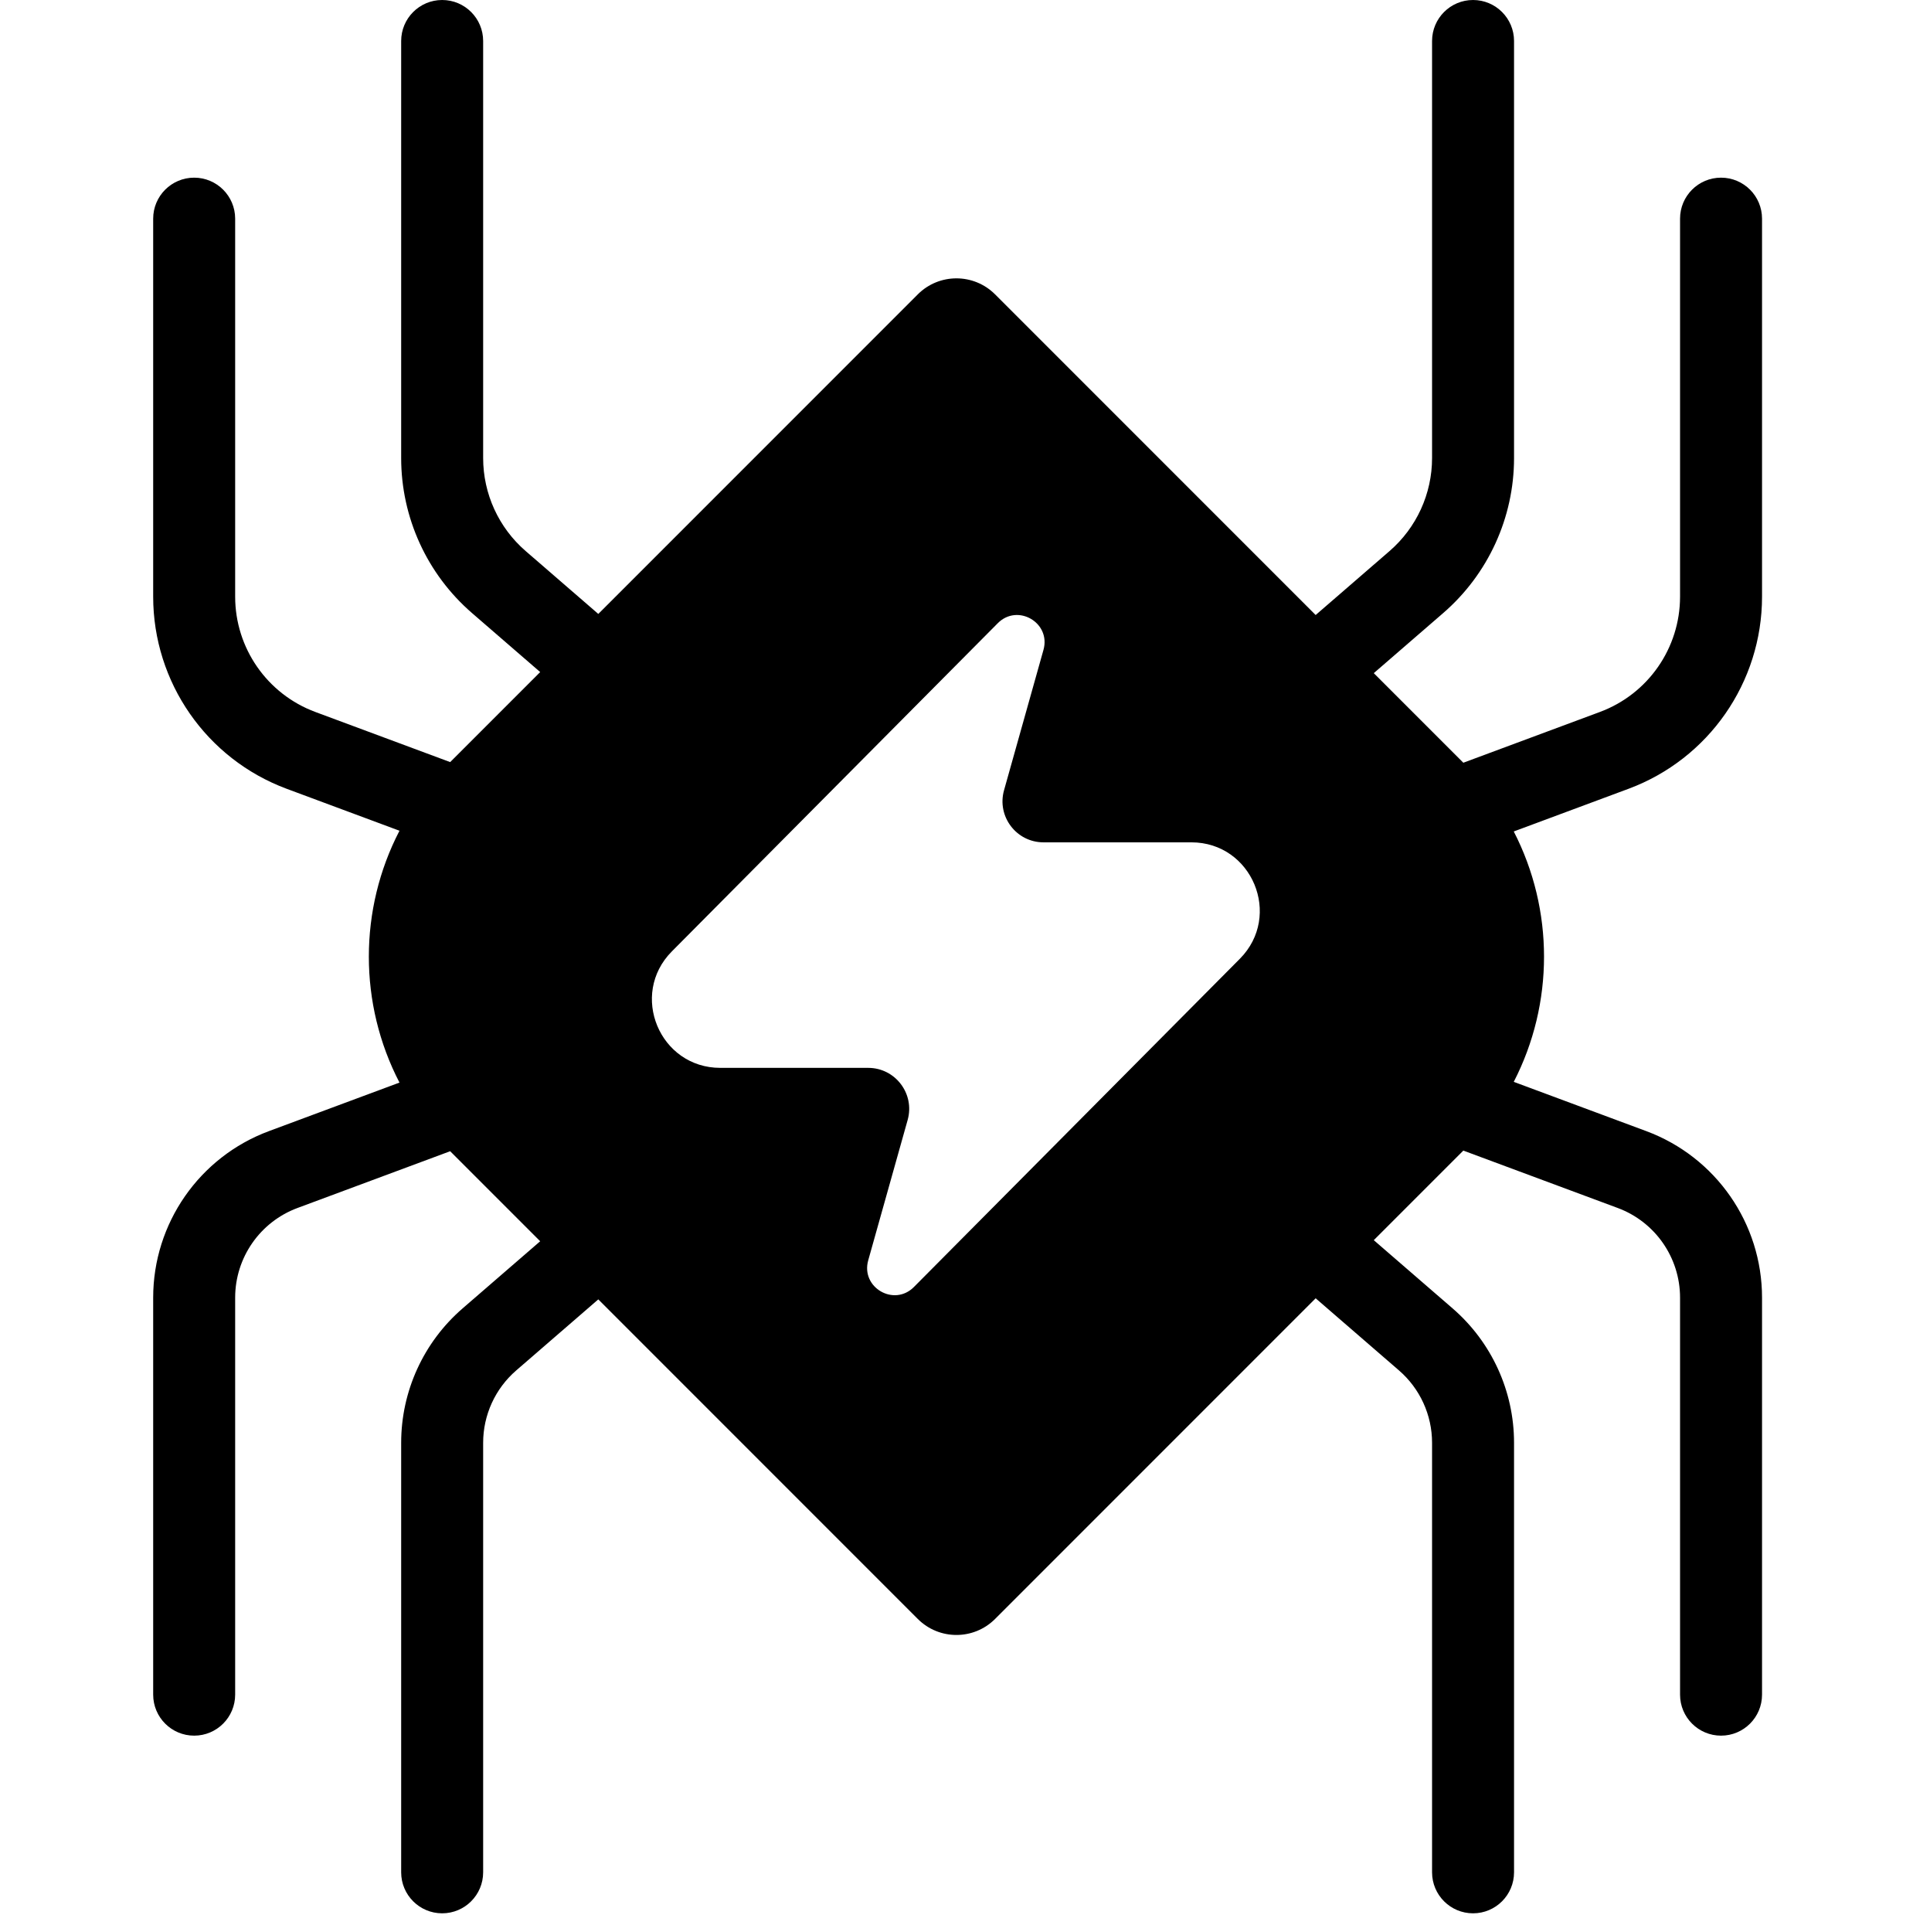
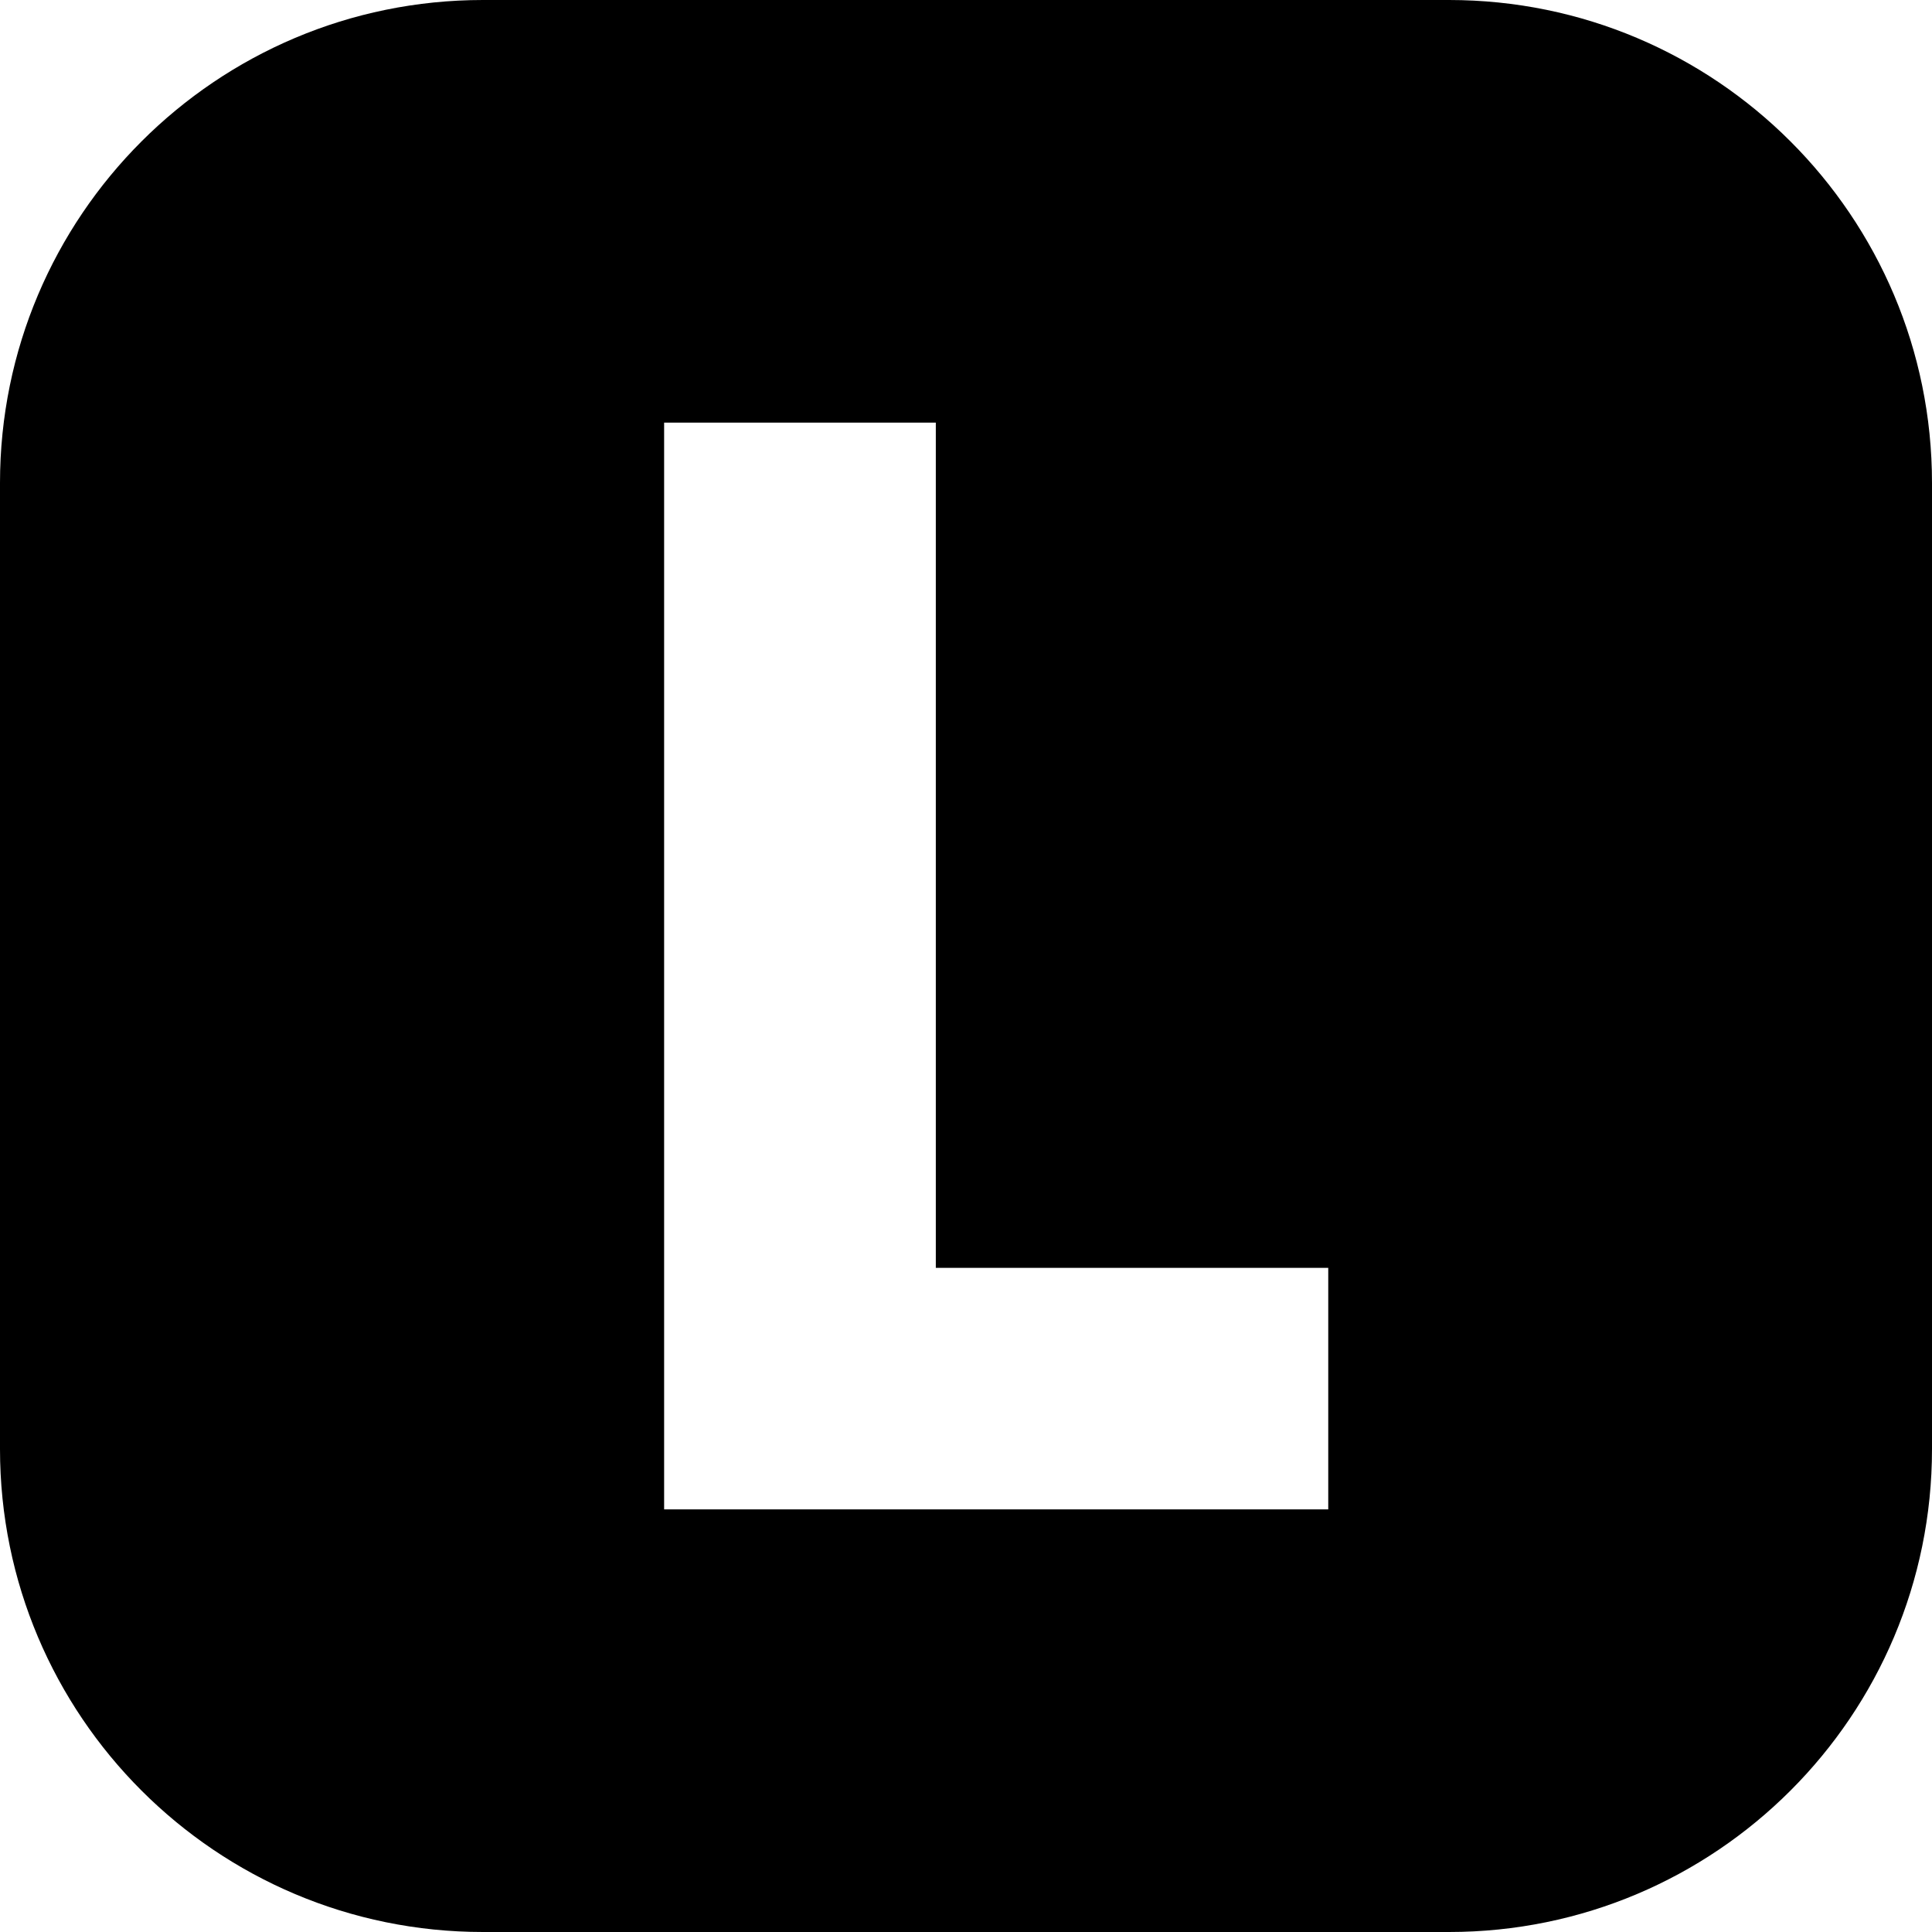
- <svg xmlns="http://www.w3.org/2000/svg" viewBox="0 0 512 517" fill="none">
-   <path fill-rule="evenodd" clip-rule="evenodd" d="M383.309 10.971C383.309 4.912 388.221 0 394.28 0C400.339 0 405.251 4.912 405.251 10.971V122.57C405.251 138.493 398.332 153.631 386.292 164.051L367.707 180.134L391.678 204.105L428.239 190.516C441.132 185.724 449.686 173.419 449.686 159.664V58.514C449.686 52.455 454.598 47.543 460.657 47.543C466.717 47.543 471.629 52.455 471.629 58.514V159.664C471.629 182.589 457.372 203.097 435.883 211.084L405.175 222.498C415.977 243.457 415.977 268.543 405.175 289.502L440.649 302.687C459.273 309.609 471.629 327.383 471.629 347.251V453.486C471.629 459.545 466.717 464.457 460.657 464.457C454.598 464.457 449.686 459.545 449.686 453.486V347.251C449.686 336.553 443.033 326.983 433.005 323.255L391.678 307.895L367.707 331.866L388.819 350.137C399.255 359.167 405.251 372.287 405.251 386.087V501.029C405.251 507.088 400.339 512 394.28 512C388.221 512 383.309 507.088 383.309 501.029V386.087C383.309 378.656 380.08 371.592 374.461 366.729L352.151 347.423L266.345 433.229C260.632 438.941 251.37 438.941 245.657 433.229L160.142 347.713L138.168 366.729C132.549 371.592 129.32 378.656 129.32 386.087V501.029C129.32 507.088 124.408 512 118.349 512C112.289 512 107.377 507.088 107.377 501.029V386.087C107.377 372.287 113.374 359.167 123.809 350.137L144.586 332.157L120.493 308.065L79.624 323.255C69.596 326.983 62.943 336.553 62.943 347.251V453.486C62.943 459.545 58.031 464.457 51.971 464.457C45.912 464.457 41 459.545 41 453.486V347.251C41 327.383 53.355 309.609 71.979 302.687L106.928 289.698C95.991 268.634 95.991 243.366 106.928 222.303L76.745 211.084C55.256 203.097 41 182.589 41 159.664V58.514C41 52.455 45.912 47.543 51.971 47.543C58.031 47.543 62.943 52.455 62.943 58.514V159.664C62.943 173.419 71.497 185.724 84.39 190.516L120.494 203.935L144.586 179.843L126.337 164.051C114.296 153.631 107.377 138.493 107.377 122.57V10.971C107.377 4.912 112.289 0 118.349 0C124.408 0 129.32 4.912 129.32 10.971V122.57C129.32 132.124 133.472 141.206 140.696 147.458L160.142 164.287L245.657 78.772C251.37 73.059 260.632 73.059 266.345 78.772L352.151 164.577L371.933 147.458C379.157 141.206 383.309 132.124 383.309 122.57V10.971ZM267.067 166.768C272.383 161.416 281.338 166.639 279.298 173.901L268.742 211.469C266.776 218.467 272.035 225.408 279.304 225.408H318.878C335.139 225.408 343.311 245.043 331.851 256.58L244.619 344.4C239.303 349.752 230.348 344.529 232.388 337.267L242.944 299.699C244.91 292.701 239.65 285.76 232.381 285.76H192.808C176.547 285.76 168.375 266.125 179.835 254.588L267.067 166.768Z" fill="currentColor" />
+ <svg xmlns="http://www.w3.org/2000/svg" viewBox="0 0 32 32" fill="none">
+   <path fill-rule="evenodd" clip-rule="evenodd" d="M8 0h16a8 8 0 0 1 8 8v16a8 8 0 0 1-8 8H8a8 8 0 0 1-8-8V8a8 8 0 0 1 8-8Zm3 7v18h11v-4h-6.500V7Z" fill="currentColor" />
</svg>
